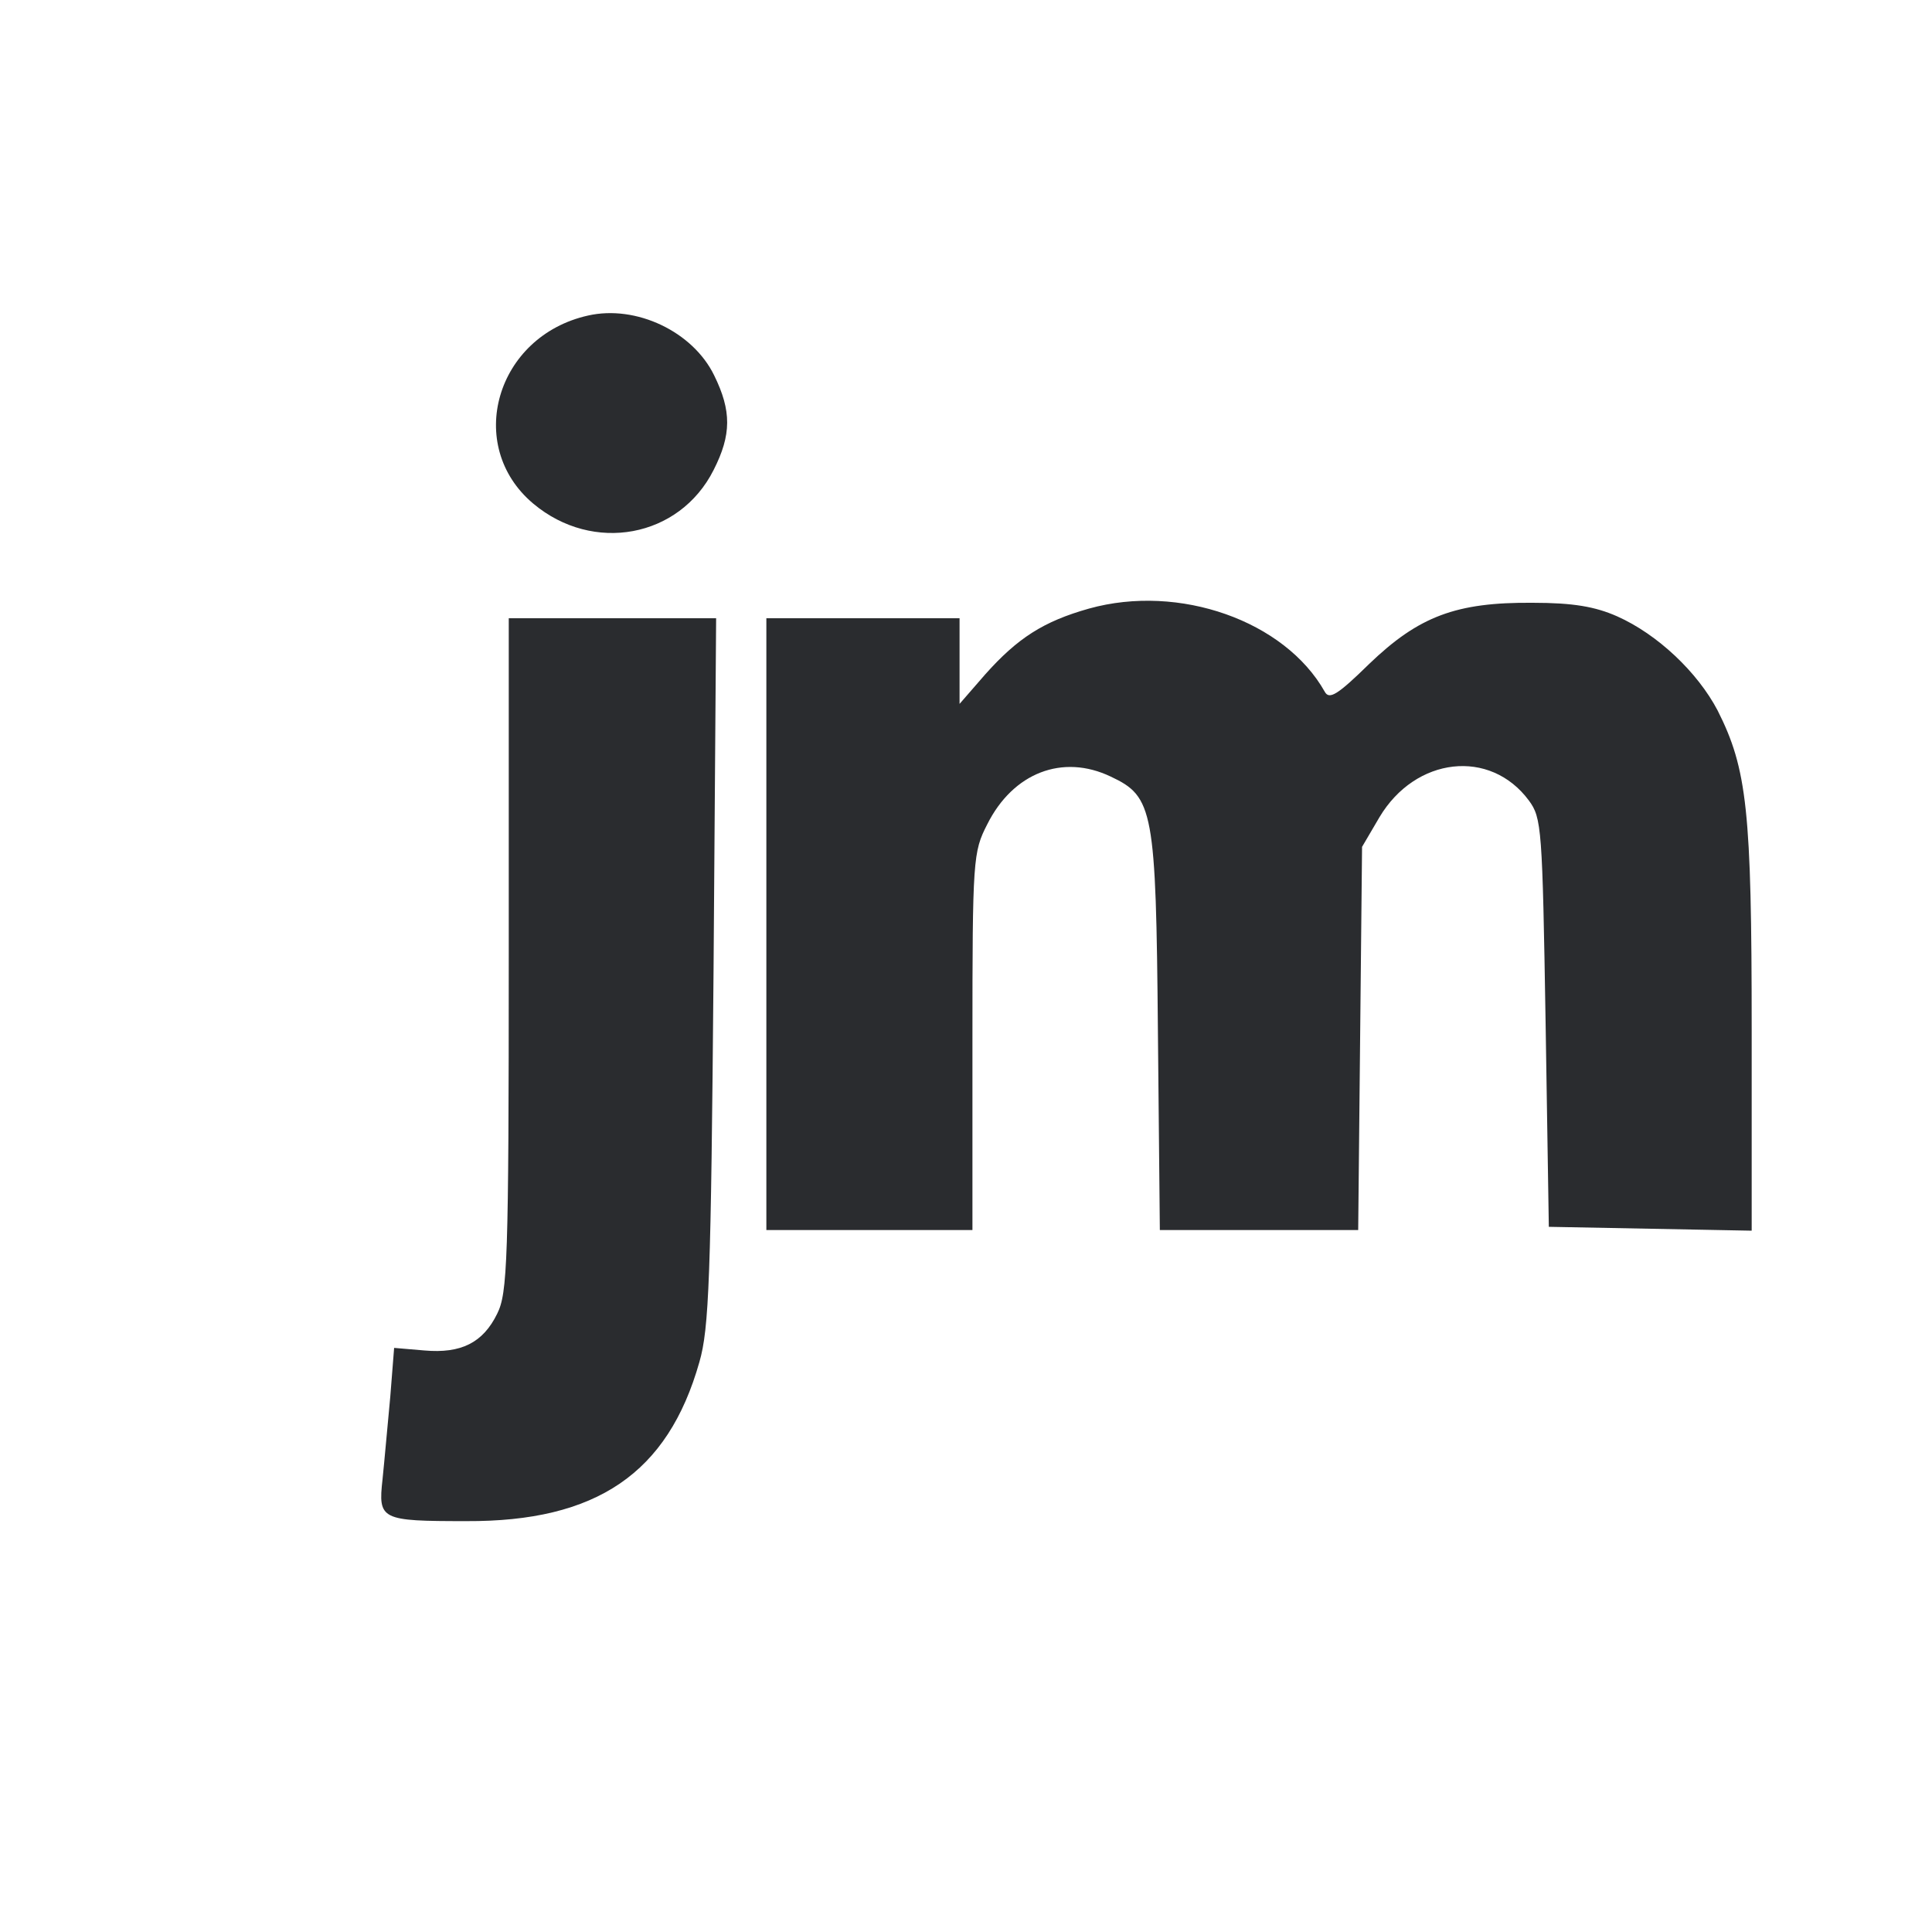
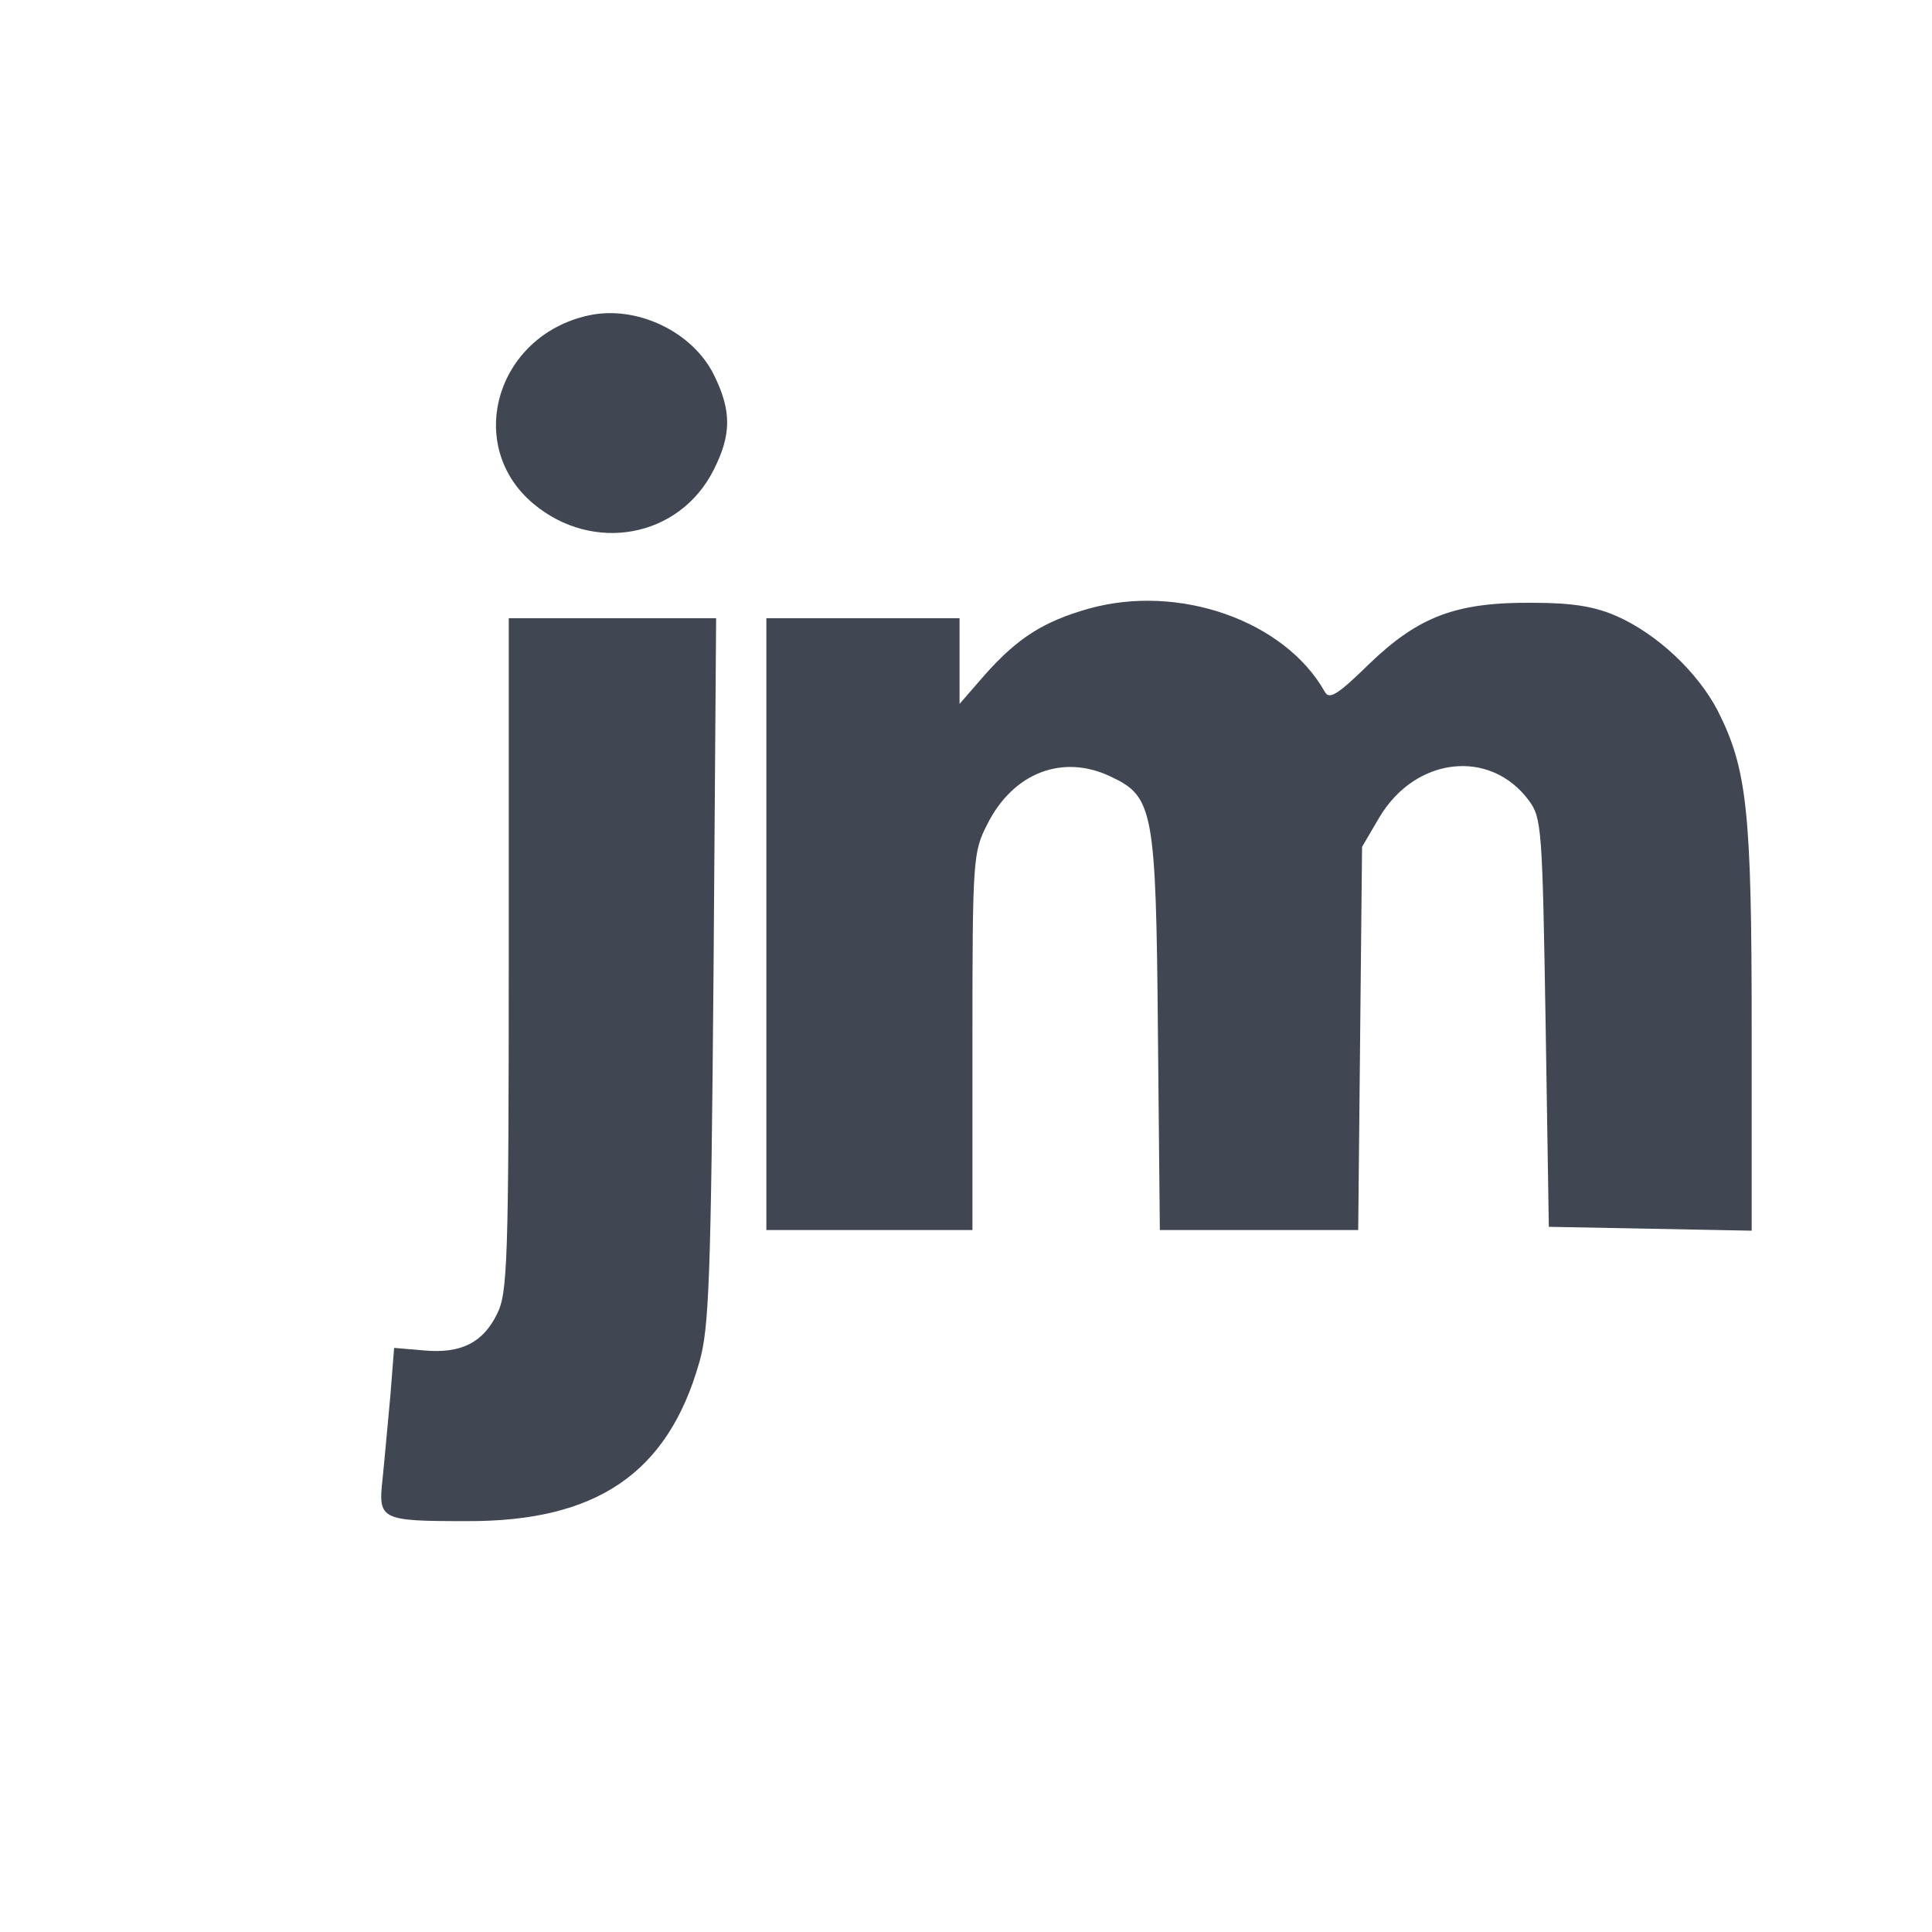
<svg xmlns="http://www.w3.org/2000/svg" version="1.0" width="300pt" height="300pt" viewBox="0 0 300 300" preserveAspectRatio="xMidYMid meet">
-   <g transform="translate(0,300) scale(0.1,-0.1)" fill="#2A2C2F" stroke="none">
+   <g transform="translate(0,300) scale(0.1,-0.1)" fill="#404652" stroke="none">
    <path d="M913 2510 c-143 -32 -192 -202 -85 -292 93 -78 227 -53 280 52 28 55 28 92 1 147 -33 68 -121 110 -196 93z" />
    <path d="M1691 2055 c-71 -20 -111 -46 -161 -102 l-40 -46 0 67 0 66 -150 0 -150 0 0 -475 0 -475 160 0 160 0 0 293 c0 284 1 294 23 337 40 80 117 110 192 74 66 -31 70 -52 73 -396 l3 -308 154 0 154 0 3 298 3 297 27 46 c56 94 172 107 232 26 20 -27 21 -43 26 -345 l5 -317 158 -3 157 -3 0 313 c0 339 -7 404 -53 495 -31 59 -93 118 -156 146 -34 15 -68 21 -131 21 -119 1 -177 -21 -254 -95 -49 -48 -62 -56 -69 -43 -62 110 -226 168 -366 129z" />
    <path d="M790 1518 c0 -478 -2 -526 -18 -558 -22 -45 -56 -62 -113 -57 l-47 4 -6 -76 c-4 -42 -9 -99 -12 -128 -7 -63 -3 -65 130 -65 202 -1 313 74 362 247 15 52 18 129 22 608 l4 547 -161 0 -161 0 0 -522z" />
  </g>
</svg>
